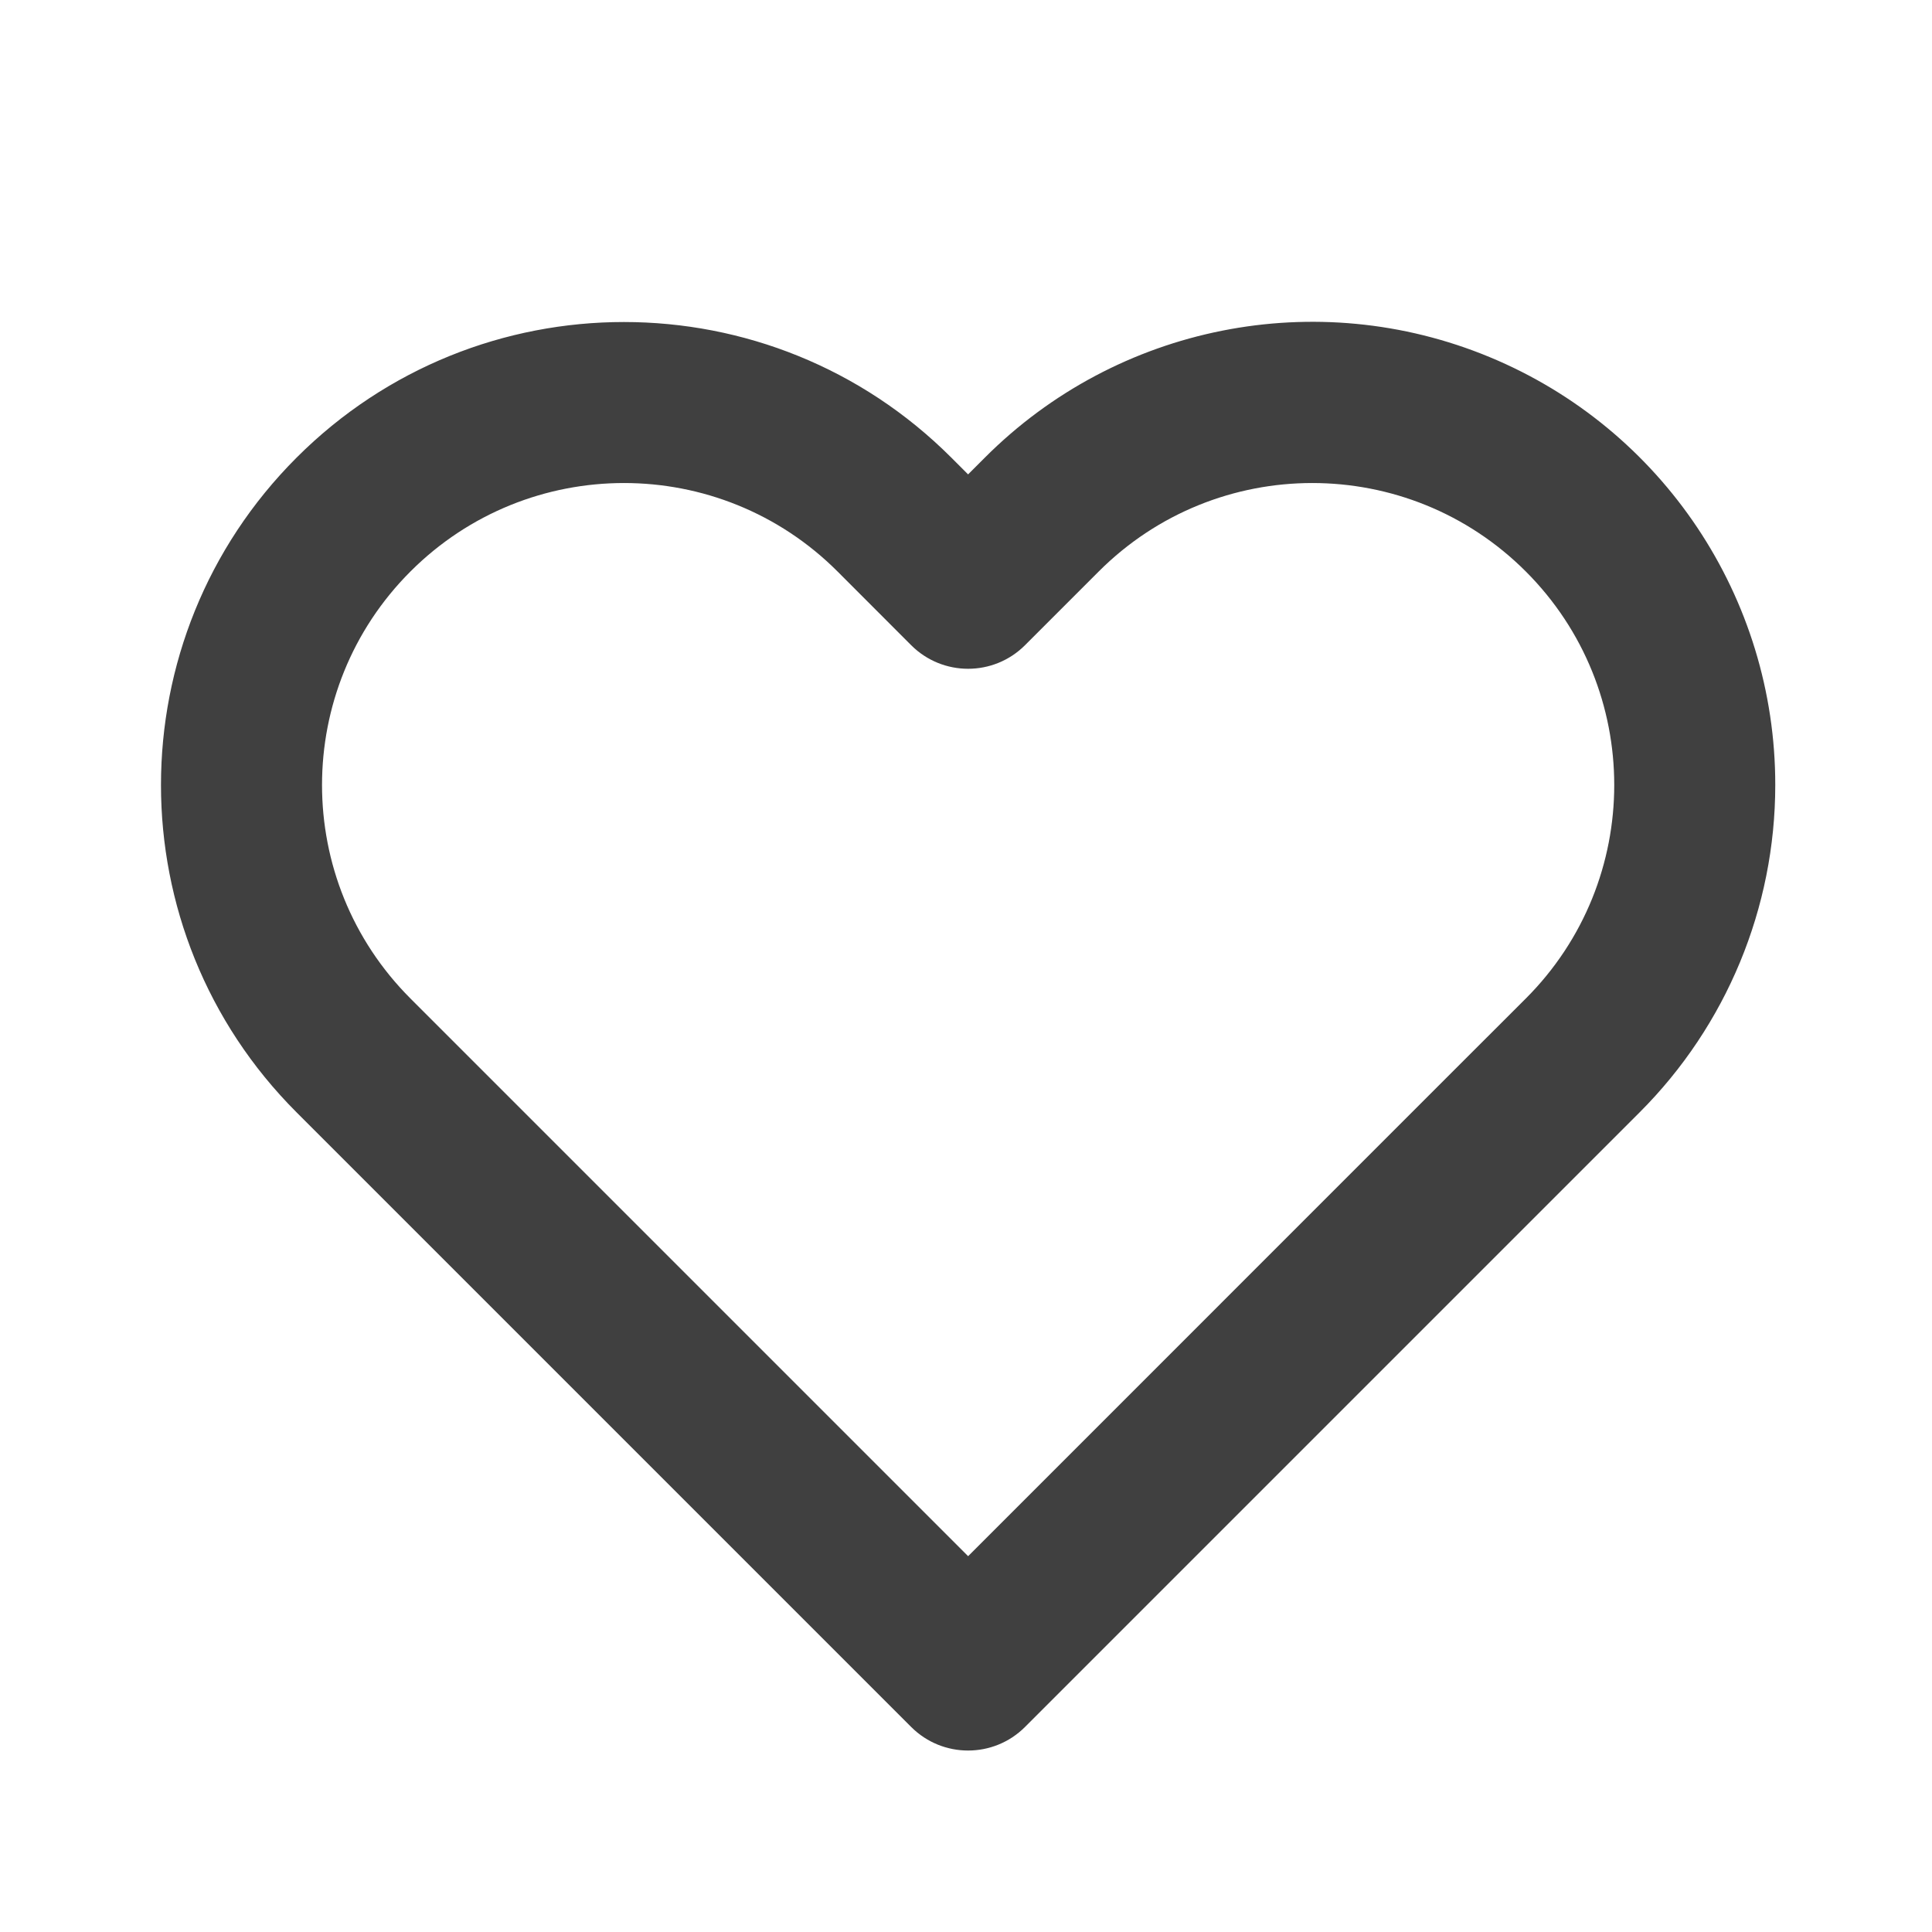
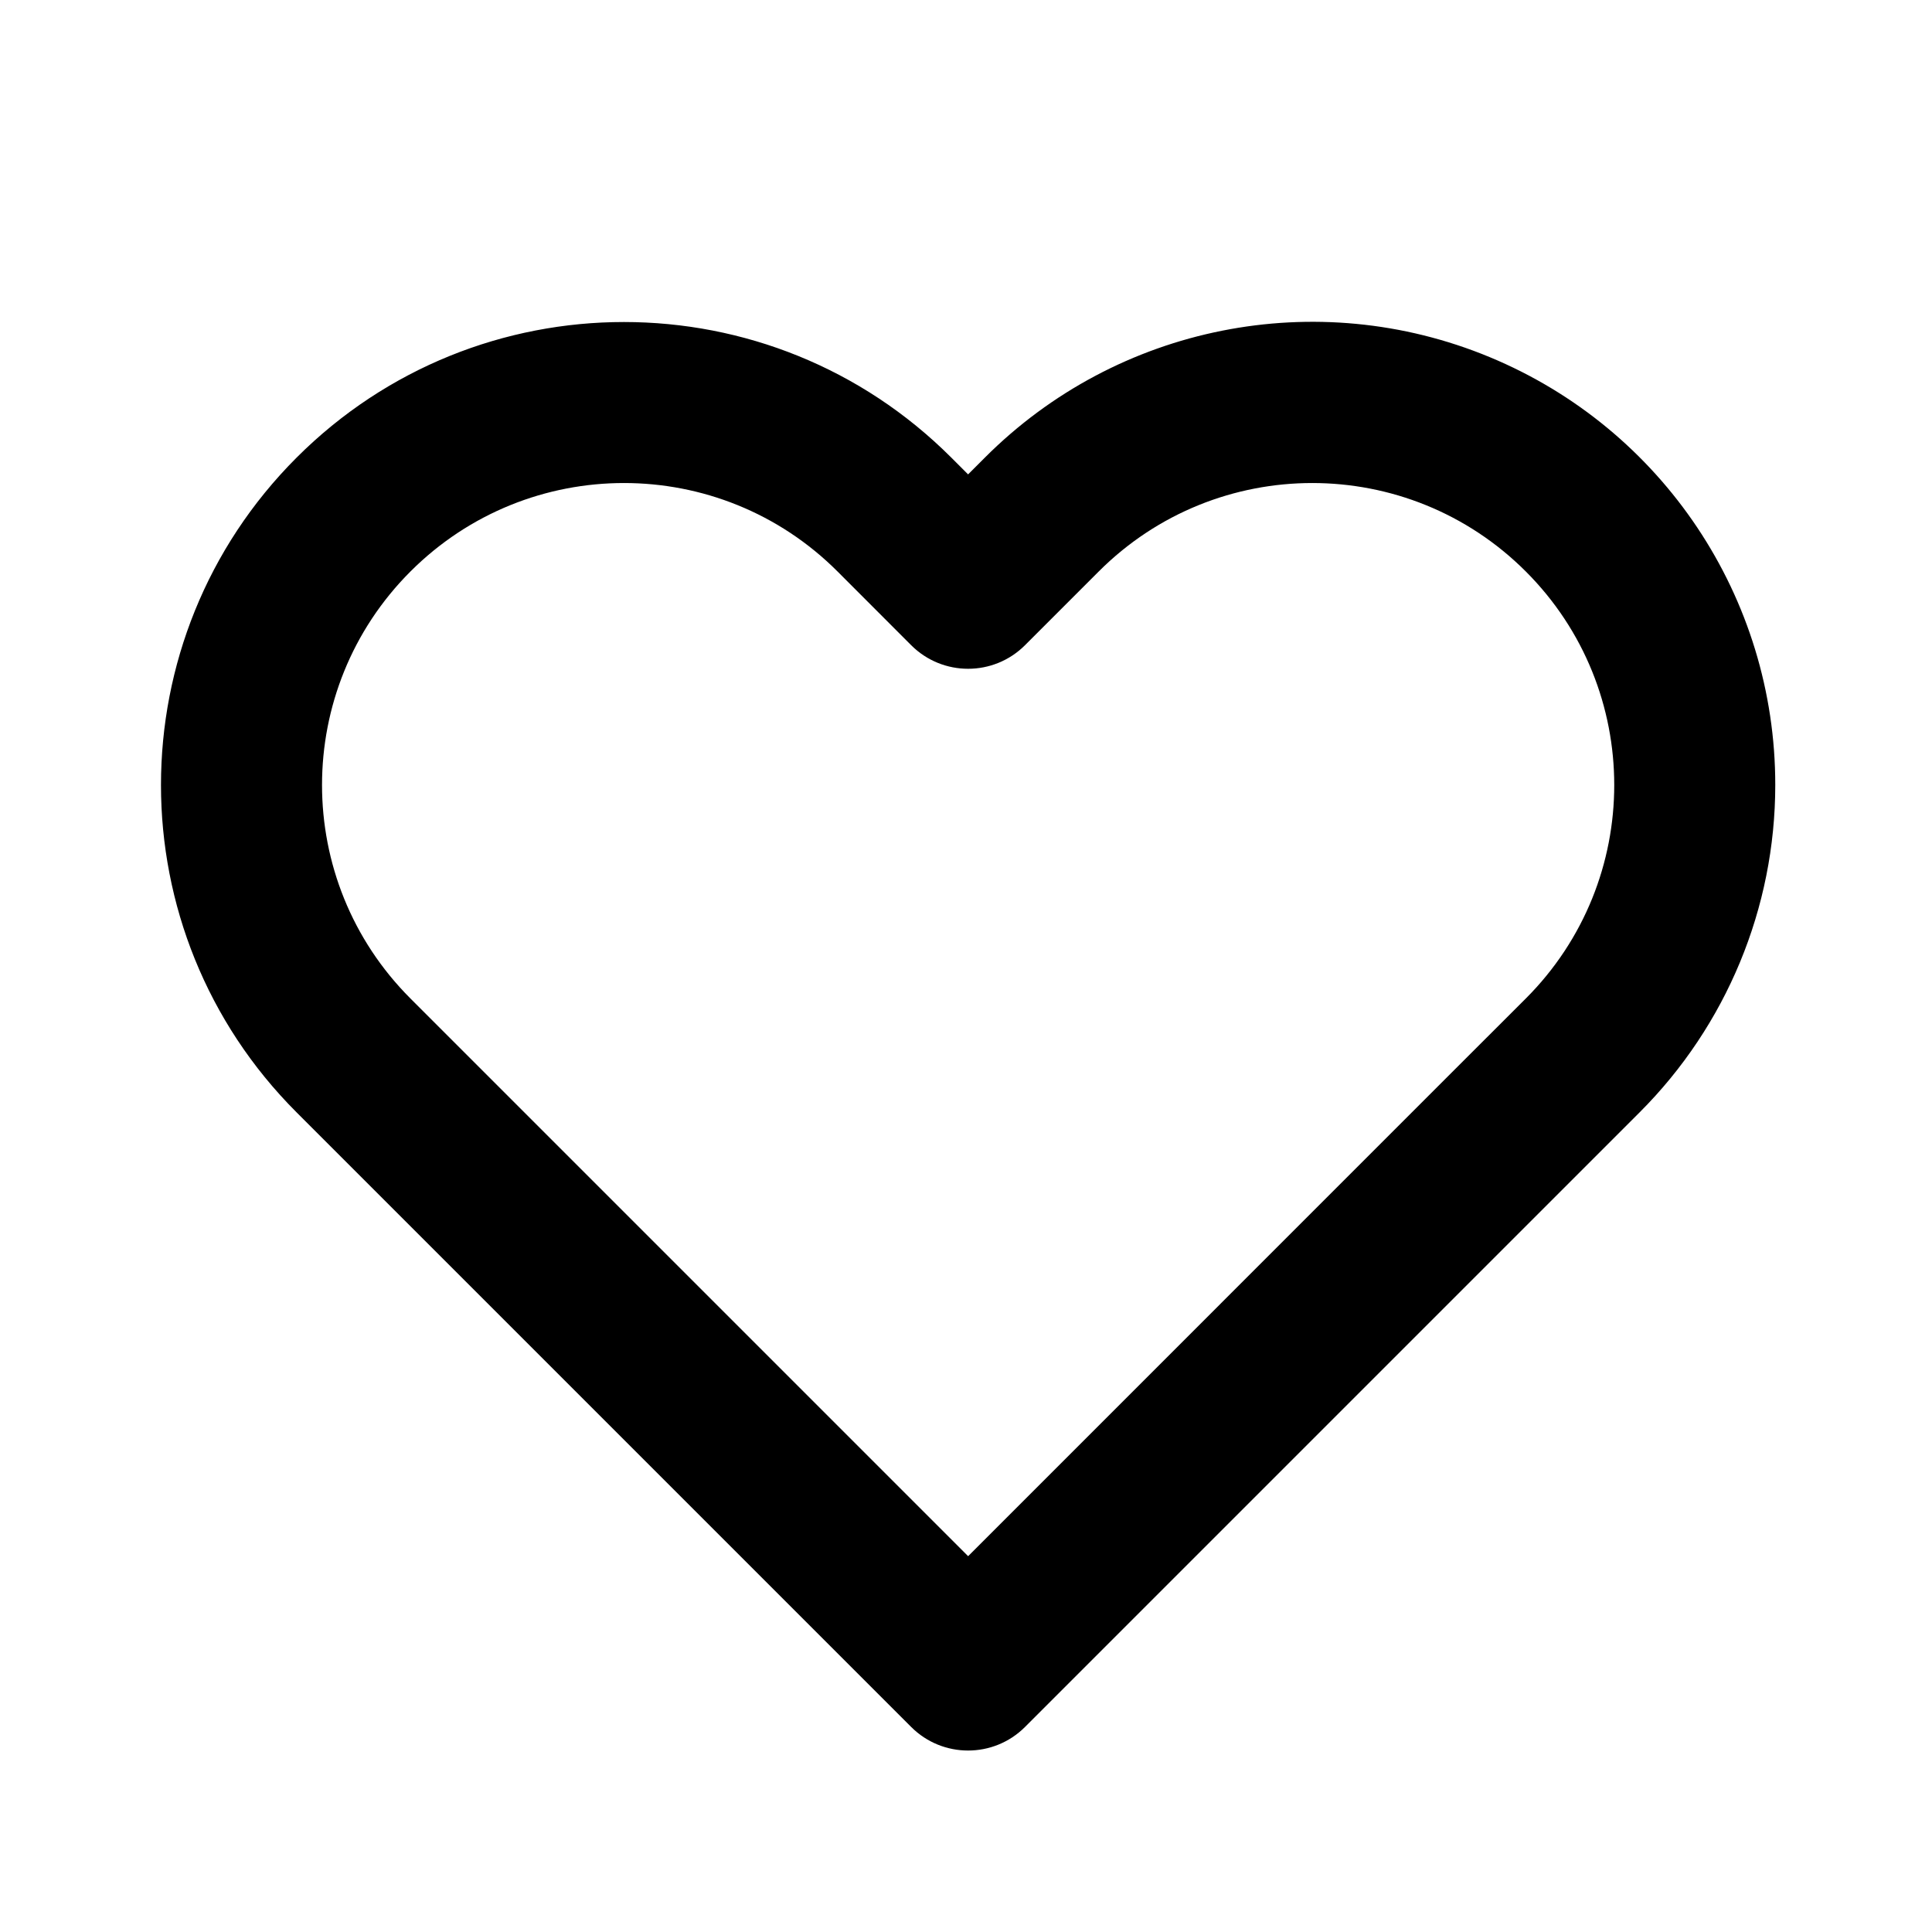
<svg xmlns="http://www.w3.org/2000/svg" viewBox="0 0 24 24" focusable="false">
  <g fill="none" fill-rule="evenodd">
    <path d="M0 0h24v24H0z" />
-     <path d="M22.053 9.752a5.75 5.75 0 01-1.685 4.066l-7.635 7.635a1 1 0 01-1.414 0l-7.635-7.635a5.751 5.751 0 018.134-8.133l.208.208.208-.208a5.75 5.75 0 019.819 4.067zm-10.027 9.58l6.012-6.013.916-.915a3.75 3.75 0 10-5.305-5.305l-.916.916a1 1 0 01-1.414 0l-.915-.916a3.751 3.751 0 00-5.305 5.305l6.927 6.927z" fill="#404040" fill-rule="nonzero" />
+     <path d="M22.053 9.752a5.75 5.75 0 01-1.685 4.066l-7.635 7.635a1 1 0 01-1.414 0l-7.635-7.635a5.751 5.751 0 018.134-8.133l.208.208.208-.208a5.75 5.75 0 019.819 4.067zm-10.027 9.58l6.012-6.013.916-.915a3.75 3.75 0 10-5.305-5.305l-.916.916a1 1 0 01-1.414 0l-.915-.916a3.751 3.751 0 00-5.305 5.305l6.927 6.927z" fill="currentColor" fill-rule="nonzero" />
  </g>
</svg>
